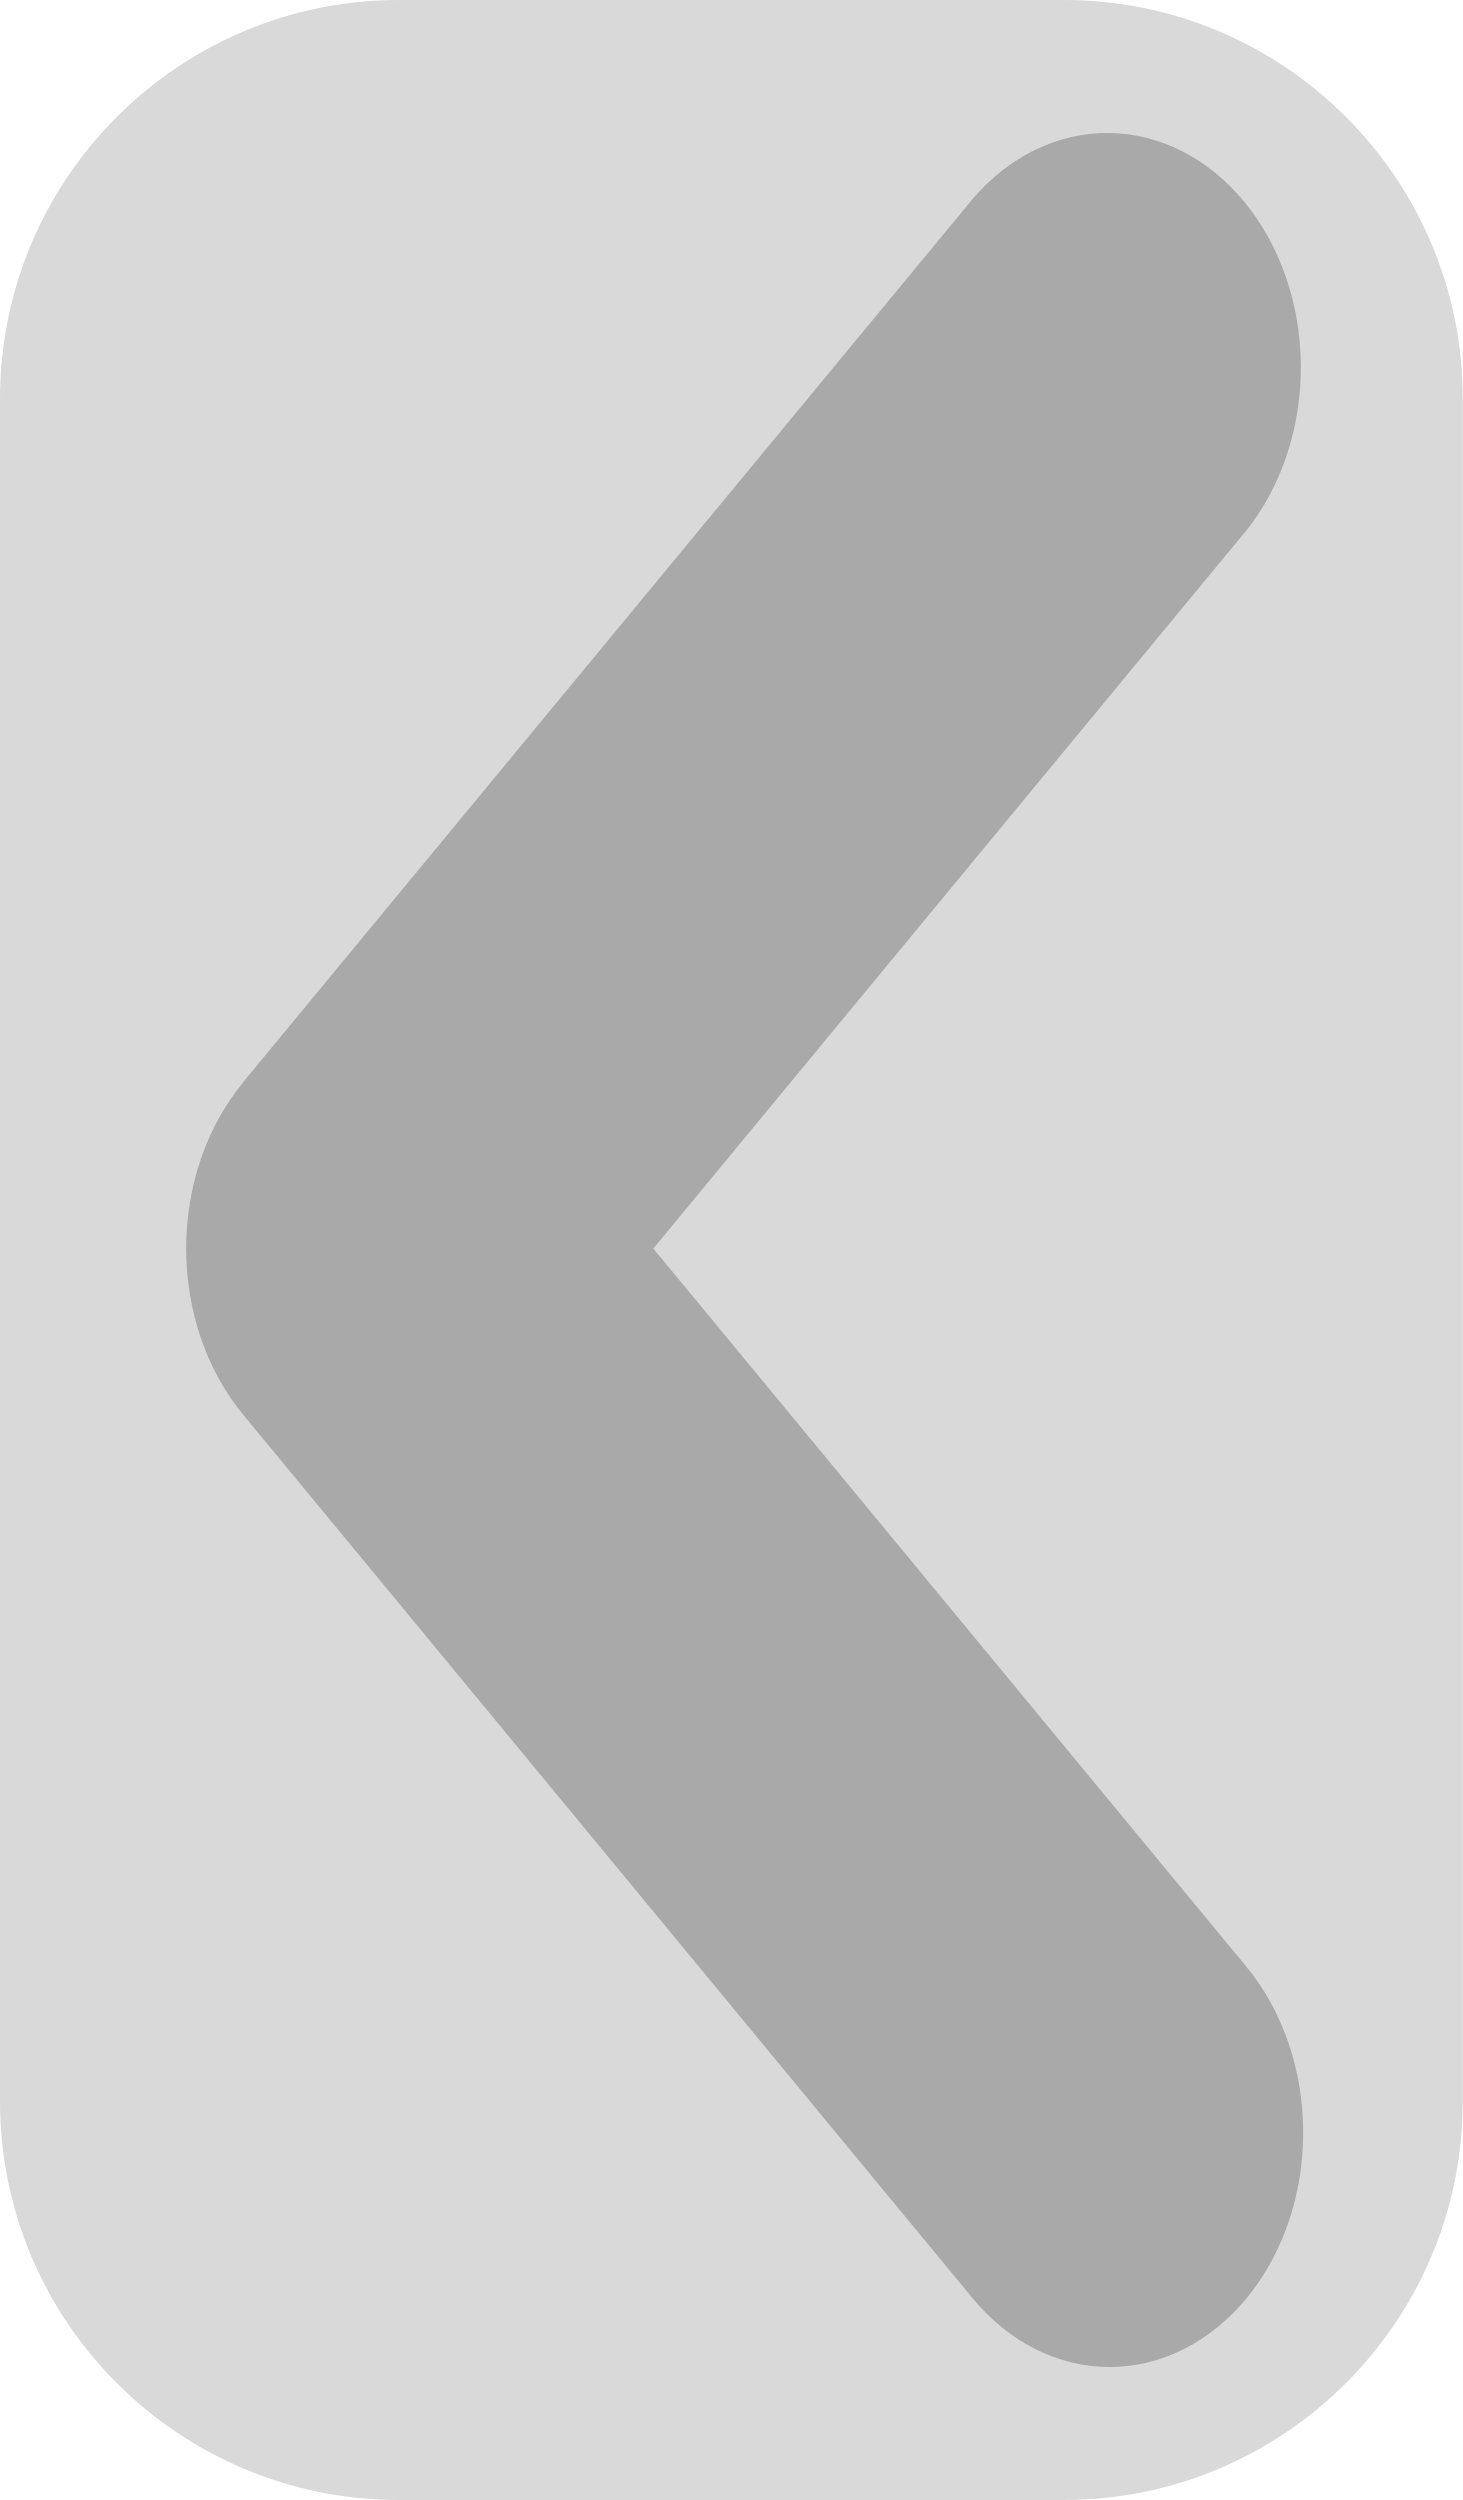
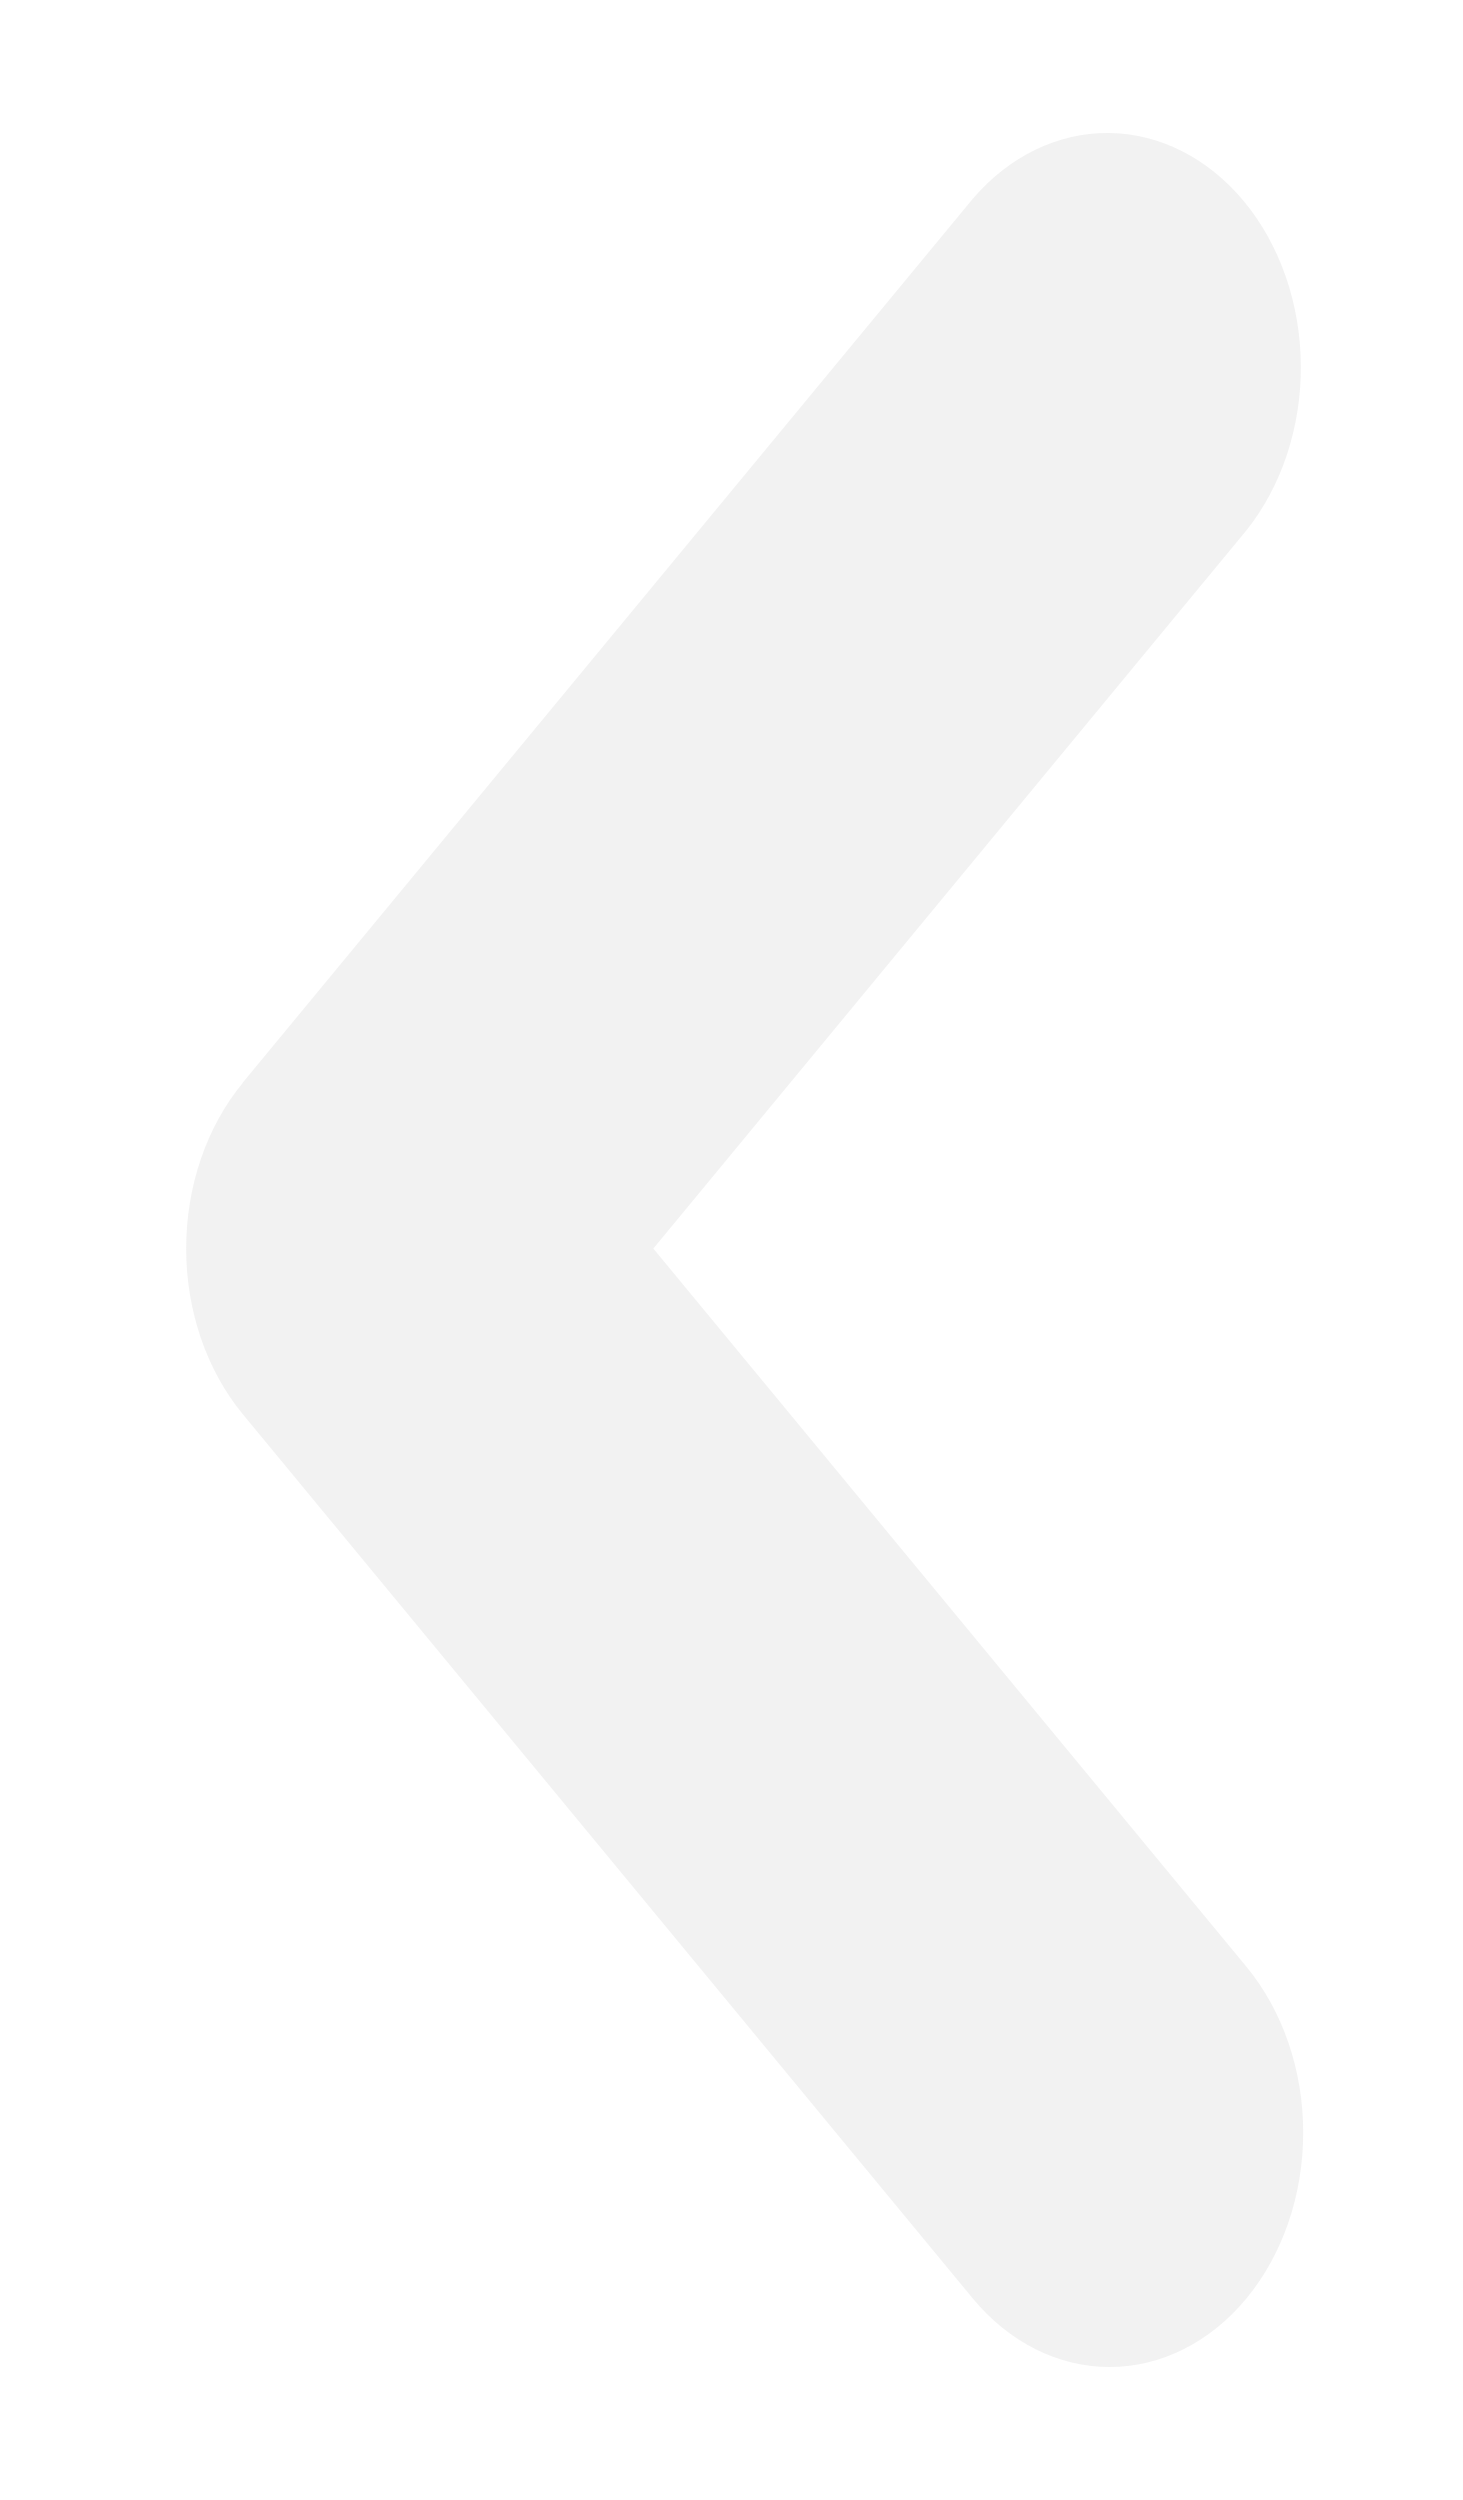
<svg xmlns="http://www.w3.org/2000/svg" width="55" height="94" viewBox="0 0 55 94" fill="none">
-   <path d="M55 15C55 6.716 48.284 0 40 0H15C6.716 0 0 6.716 0 15V79C0 87.284 6.716 94 15 94H40C48.284 94 55 87.284 55 79V15Z" fill="#D9D9D9" />
-   <path fill-rule="evenodd" clip-rule="evenodd" d="M9.126 40.714C9.128 40.716 9.128 40.718 9.126 40.72C7.765 42.372 7 44.611 7 46.946C7 49.281 7.766 51.521 9.129 53.174L36.575 86.42C37.94 88.072 39.792 89.001 41.722 89C43.653 88.999 45.504 88.07 46.869 86.417C48.234 84.763 49.001 82.521 49 80.183C49 77.846 48.232 75.604 46.867 73.951L24.565 46.946L46.867 19.94C48.193 18.278 48.928 16.052 48.912 13.741C48.896 11.431 48.132 9.219 46.783 7.584C45.434 5.95 43.609 5.022 41.7 5C39.792 4.979 37.953 5.867 36.579 7.471L9.126 40.708C9.125 40.71 9.125 40.712 9.126 40.714Z" fill="#A9A9A9" />
+   <path d="M55 15C55 6.716 48.284 0 40 0H15C6.716 0 0 6.716 0 15V79C0 87.284 6.716 94 15 94H40C48.284 94 55 87.284 55 79V15Z" fill="#D9D9D9" fill-opacity="0" />
+   <path fill-rule="evenodd" clip-rule="evenodd" d="M9.126 40.714C9.128 40.716 9.128 40.718 9.126 40.72C7.765 42.372 7 44.611 7 46.946C7 49.281 7.766 51.521 9.129 53.174L36.575 86.42C37.94 88.072 39.792 89.001 41.722 89C43.653 88.999 45.504 88.07 46.869 86.417C48.234 84.763 49.001 82.521 49 80.183C49 77.846 48.232 75.604 46.867 73.951L24.565 46.946L46.867 19.94C48.193 18.278 48.928 16.052 48.912 13.741C48.896 11.431 48.132 9.219 46.783 7.584C45.434 5.95 43.609 5.022 41.7 5C39.792 4.979 37.953 5.867 36.579 7.471L9.126 40.708C9.125 40.71 9.125 40.712 9.126 40.714Z" fill="#A9A9A9" fill-opacity="0.15" />
</svg>
